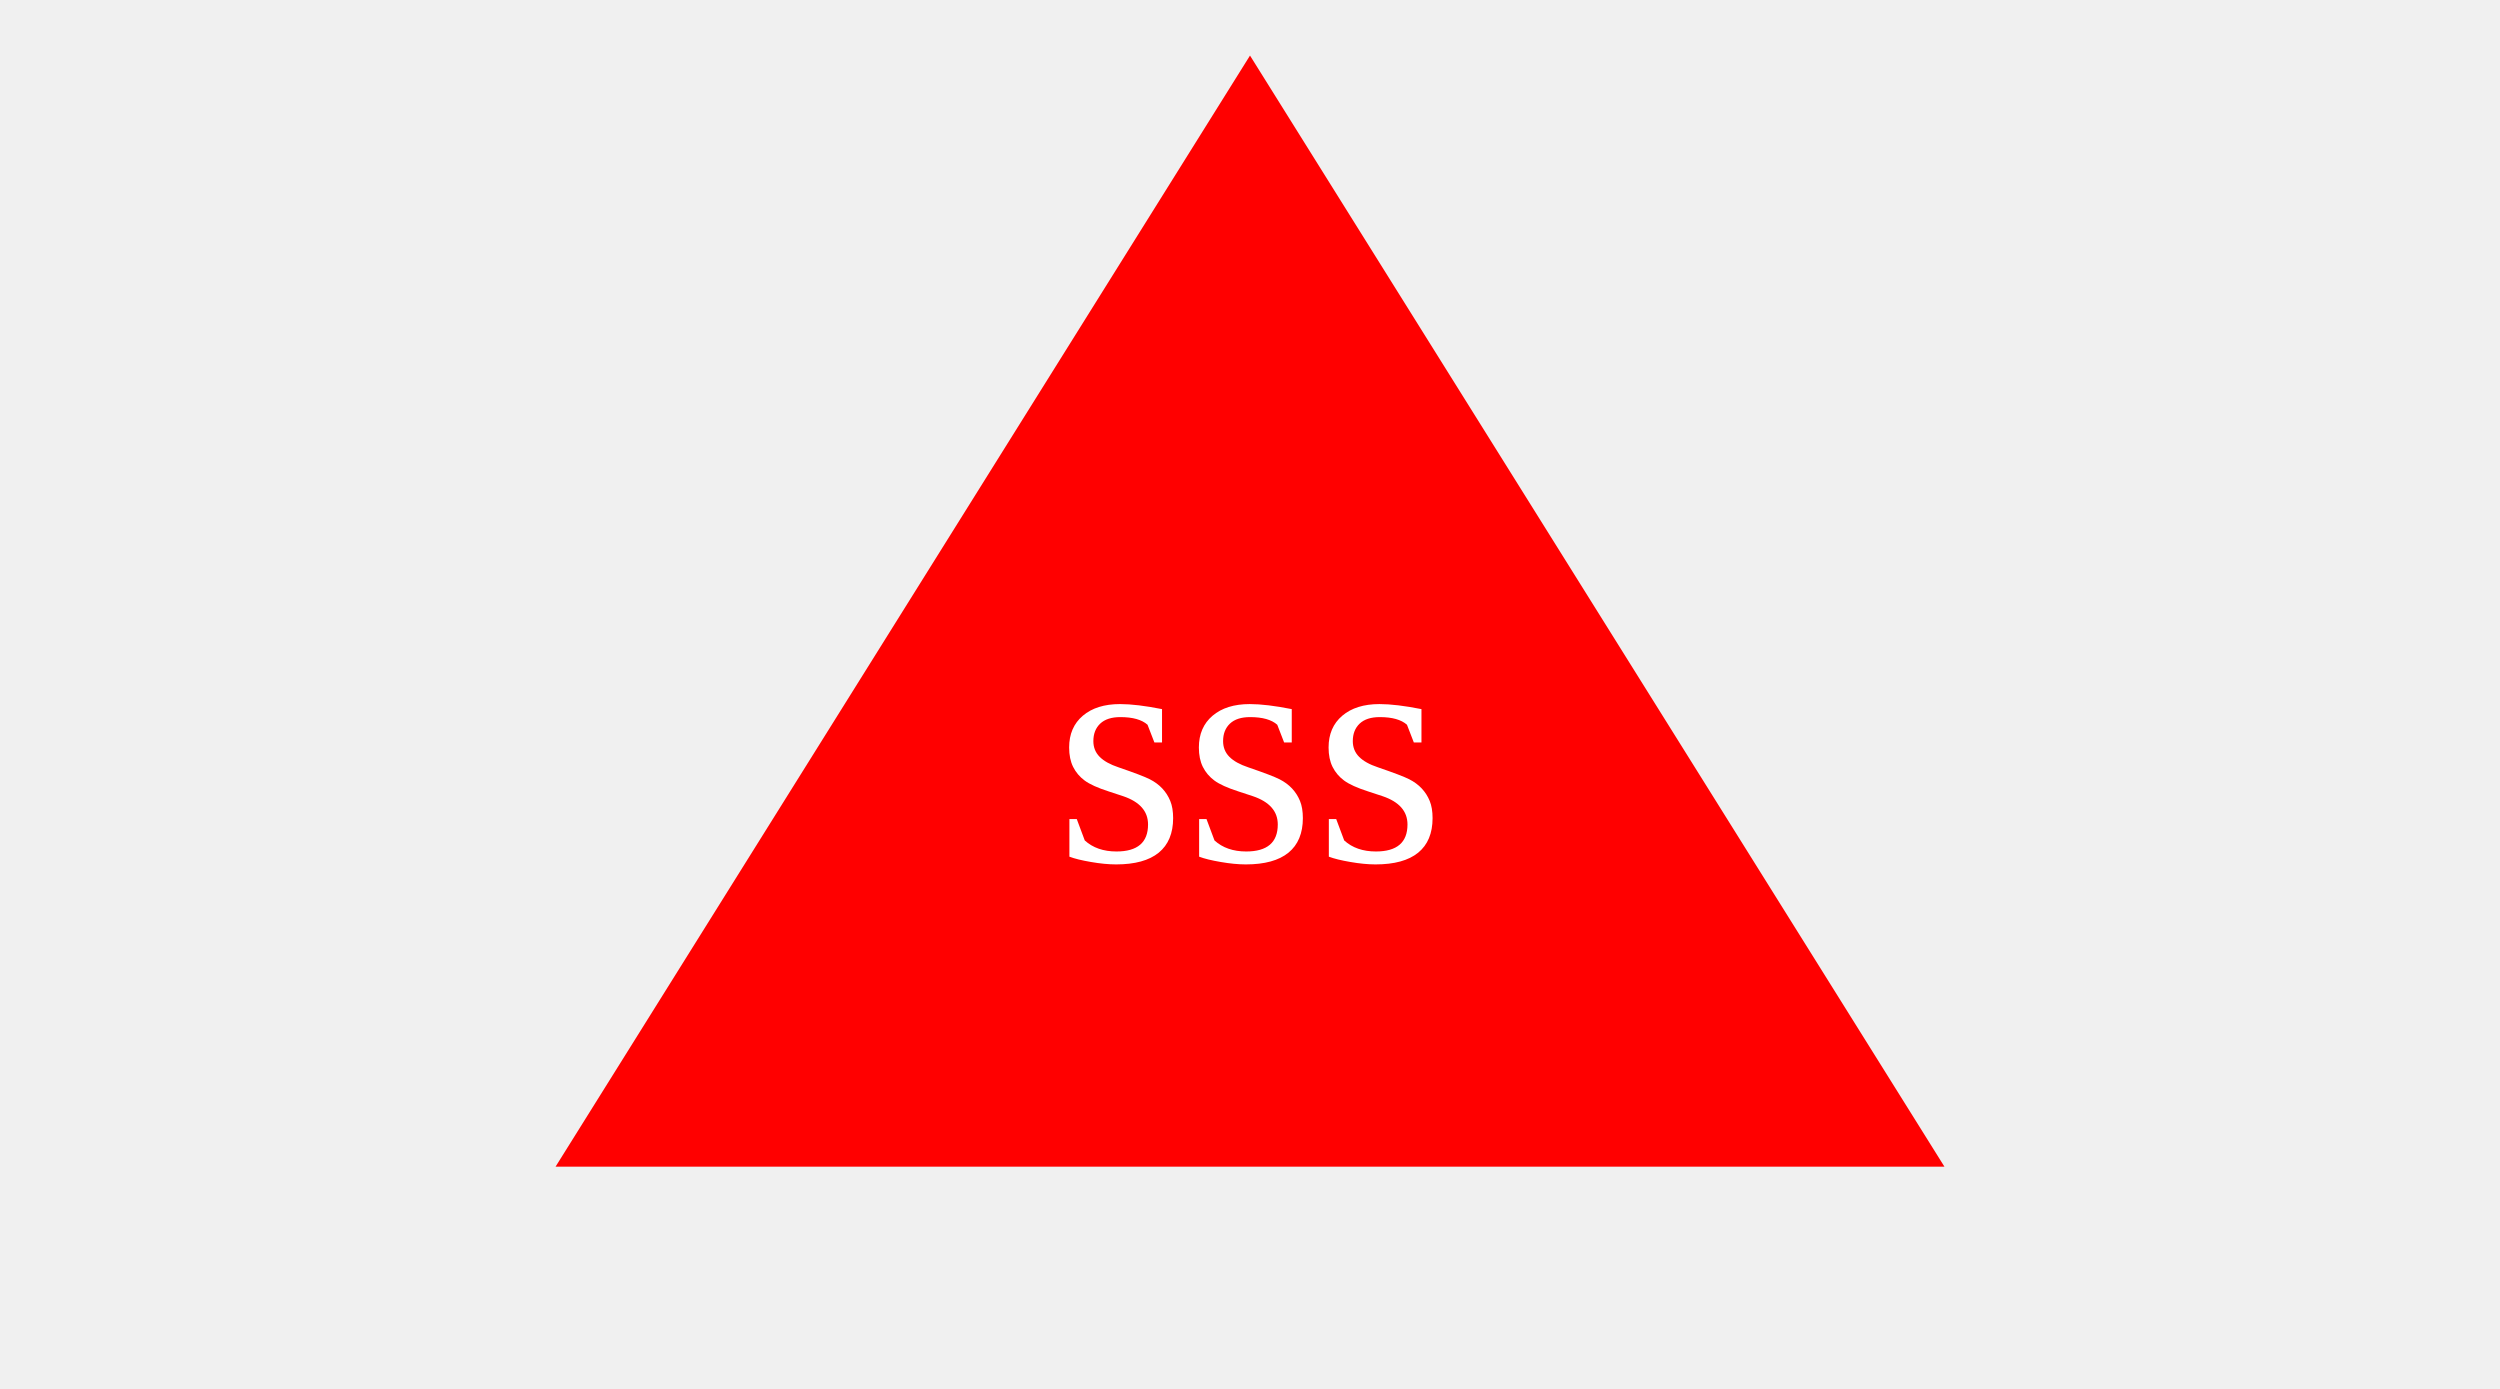
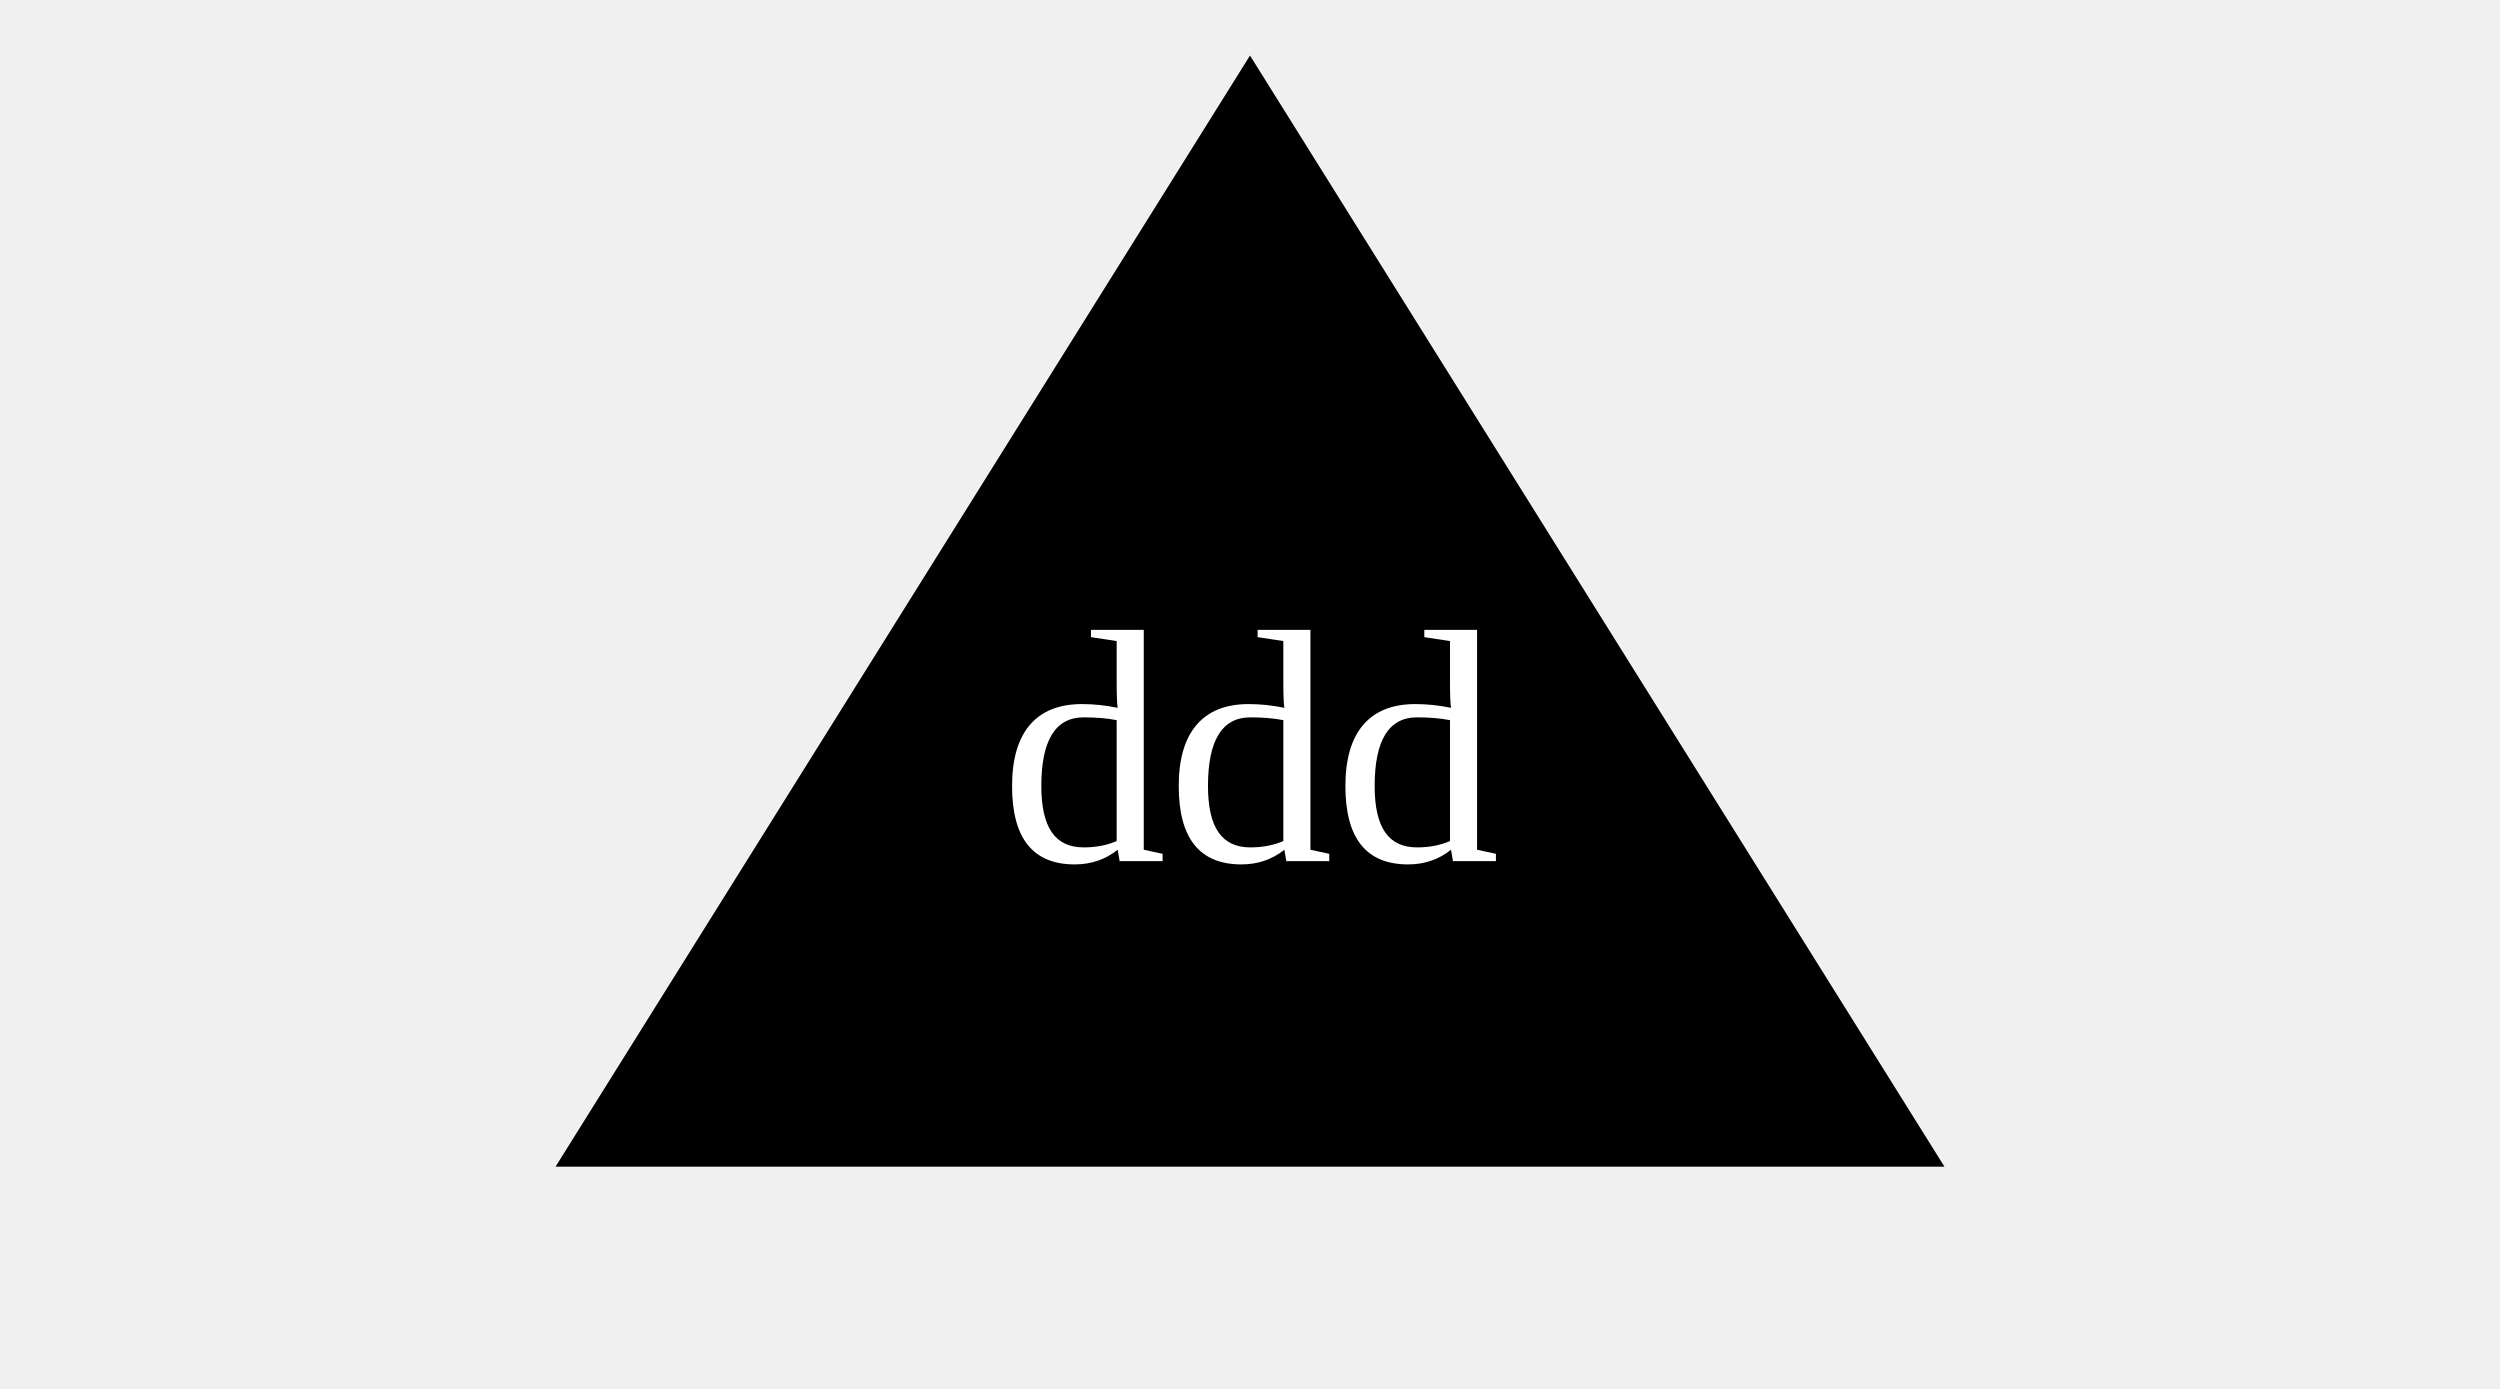
<svg xmlns="http://www.w3.org/2000/svg" version="1.1" height="250" width="450">
-   <polygon points="225,10 100,210 350,210" style="fill:red" />
-   <text x="225" y="155" font-size="60" text-anchor="middle" fill="white">sss</text>
+   <polygon points="225,10 100,210 350,210" style="fill:black" />
+   <text x="225" y="155" font-size="60" text-anchor="middle" fill="white">ddd</text>
</svg>
